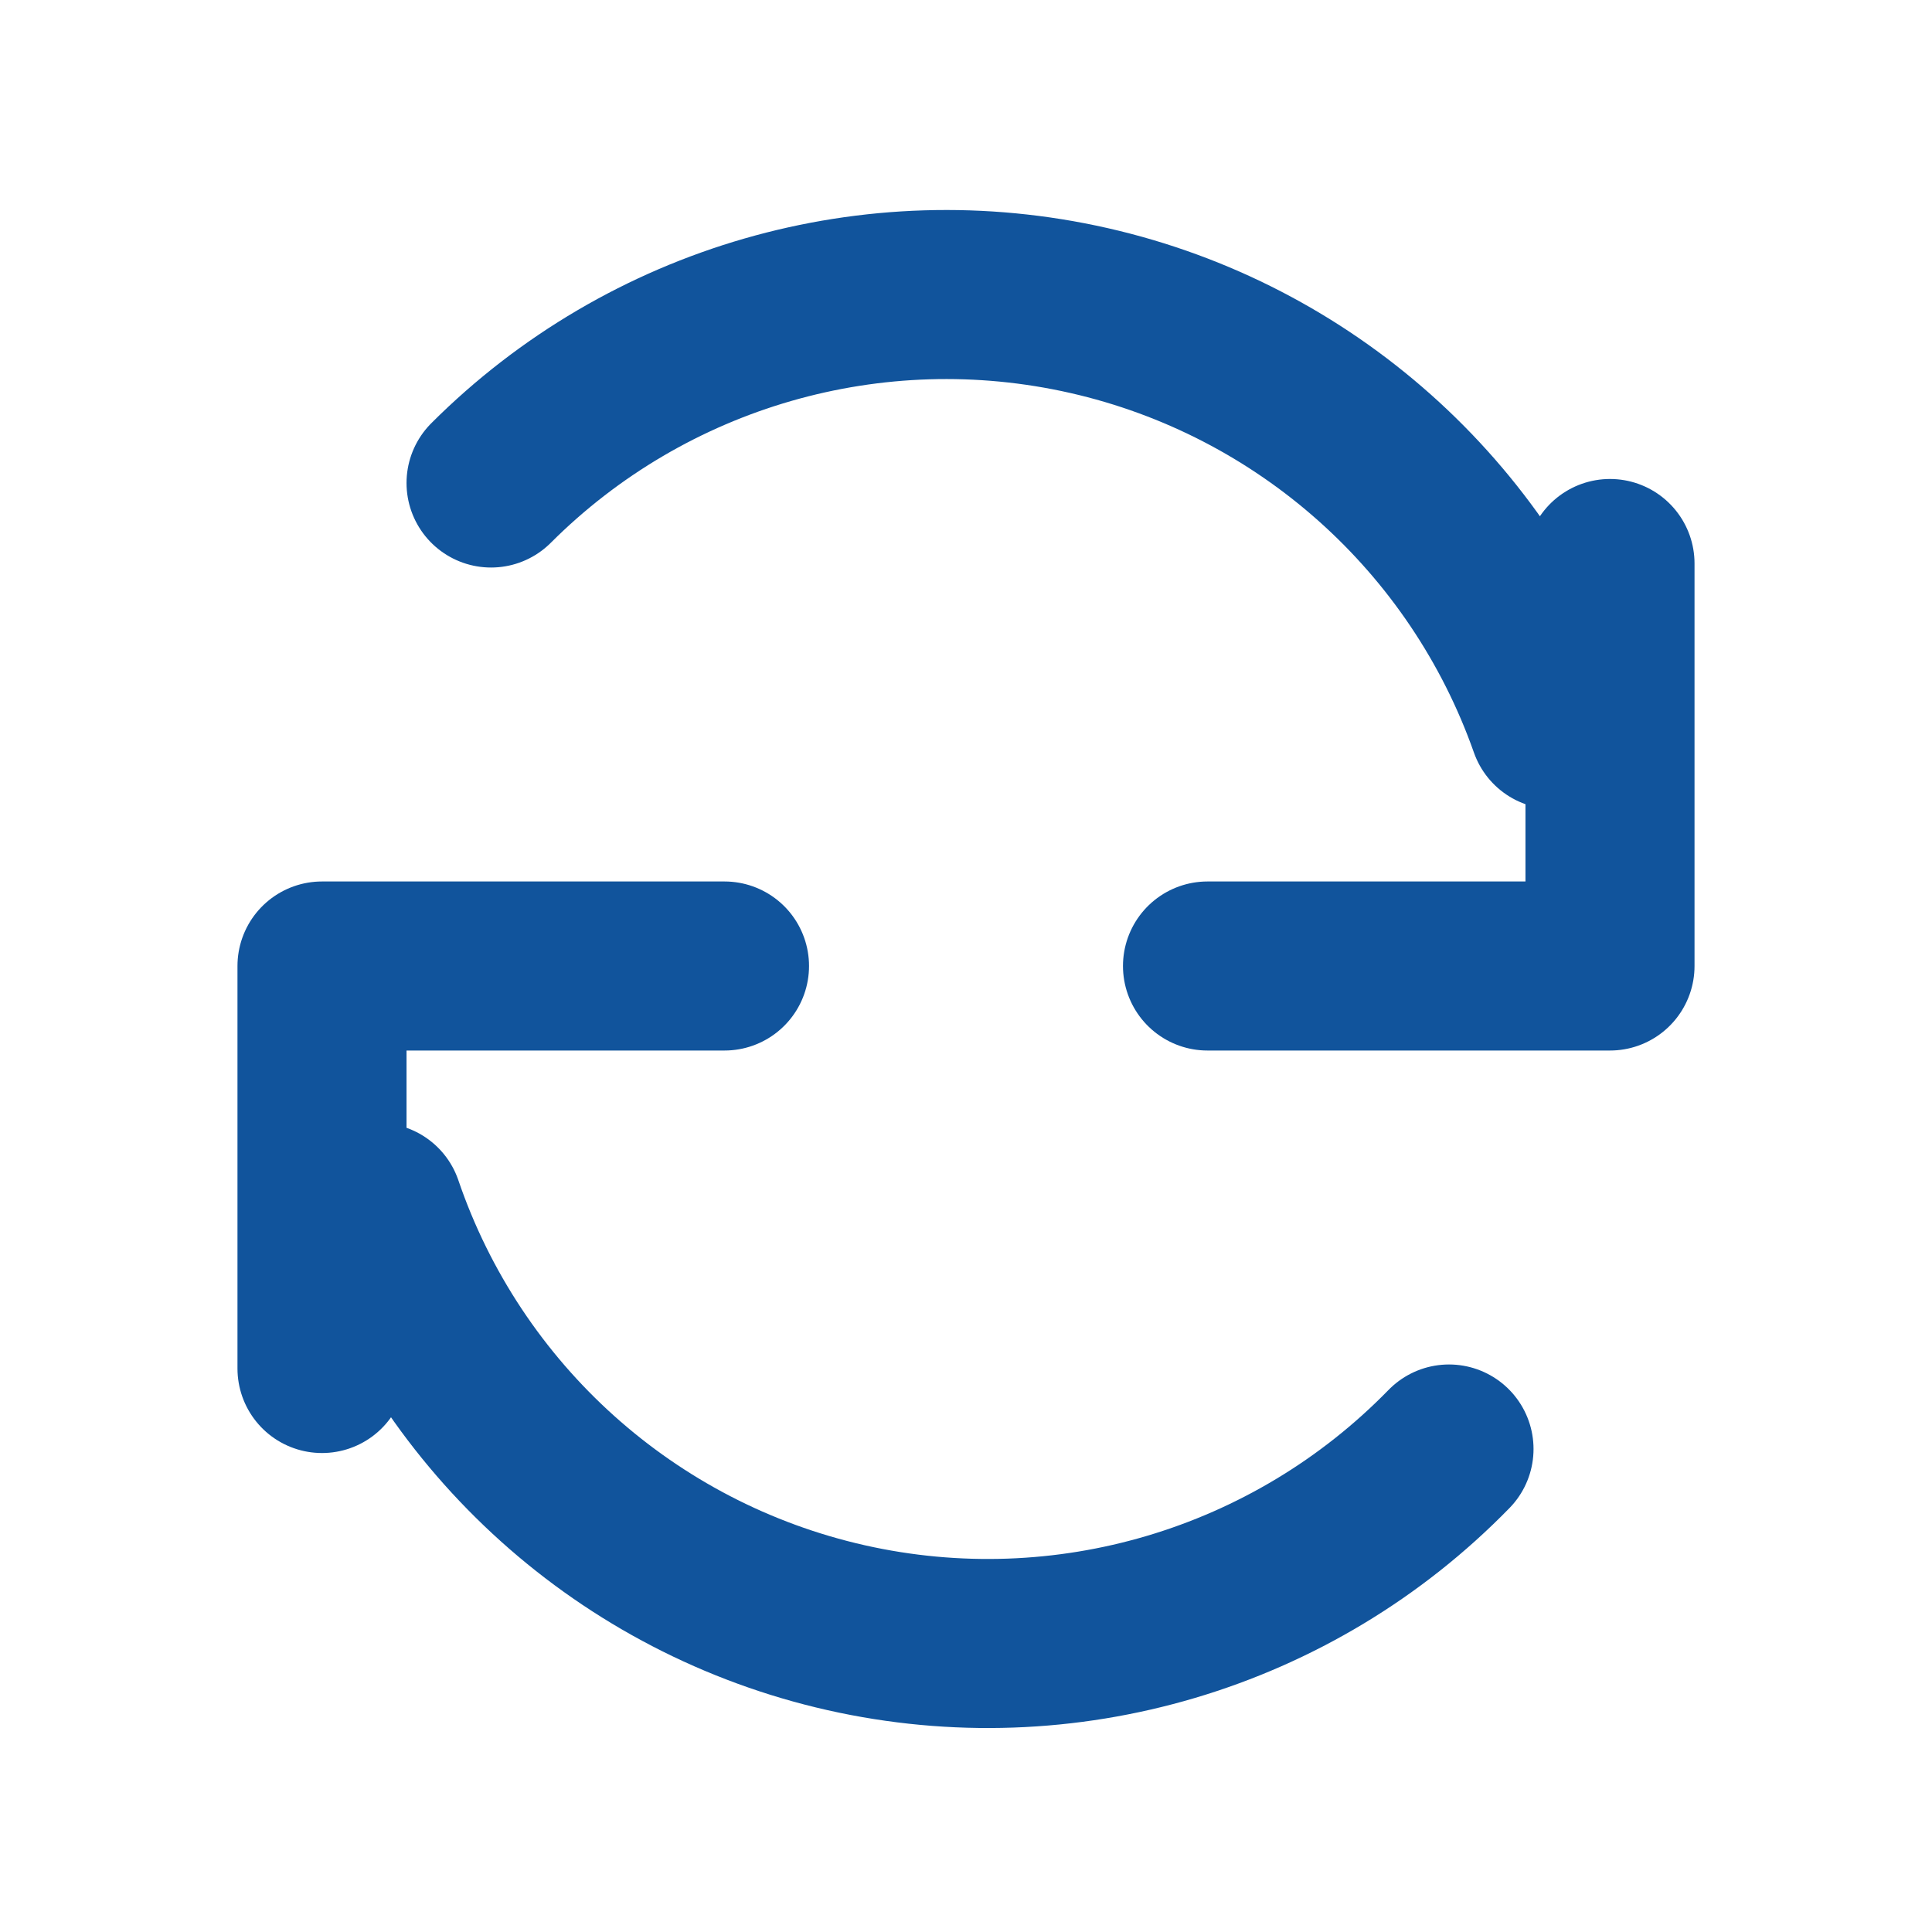
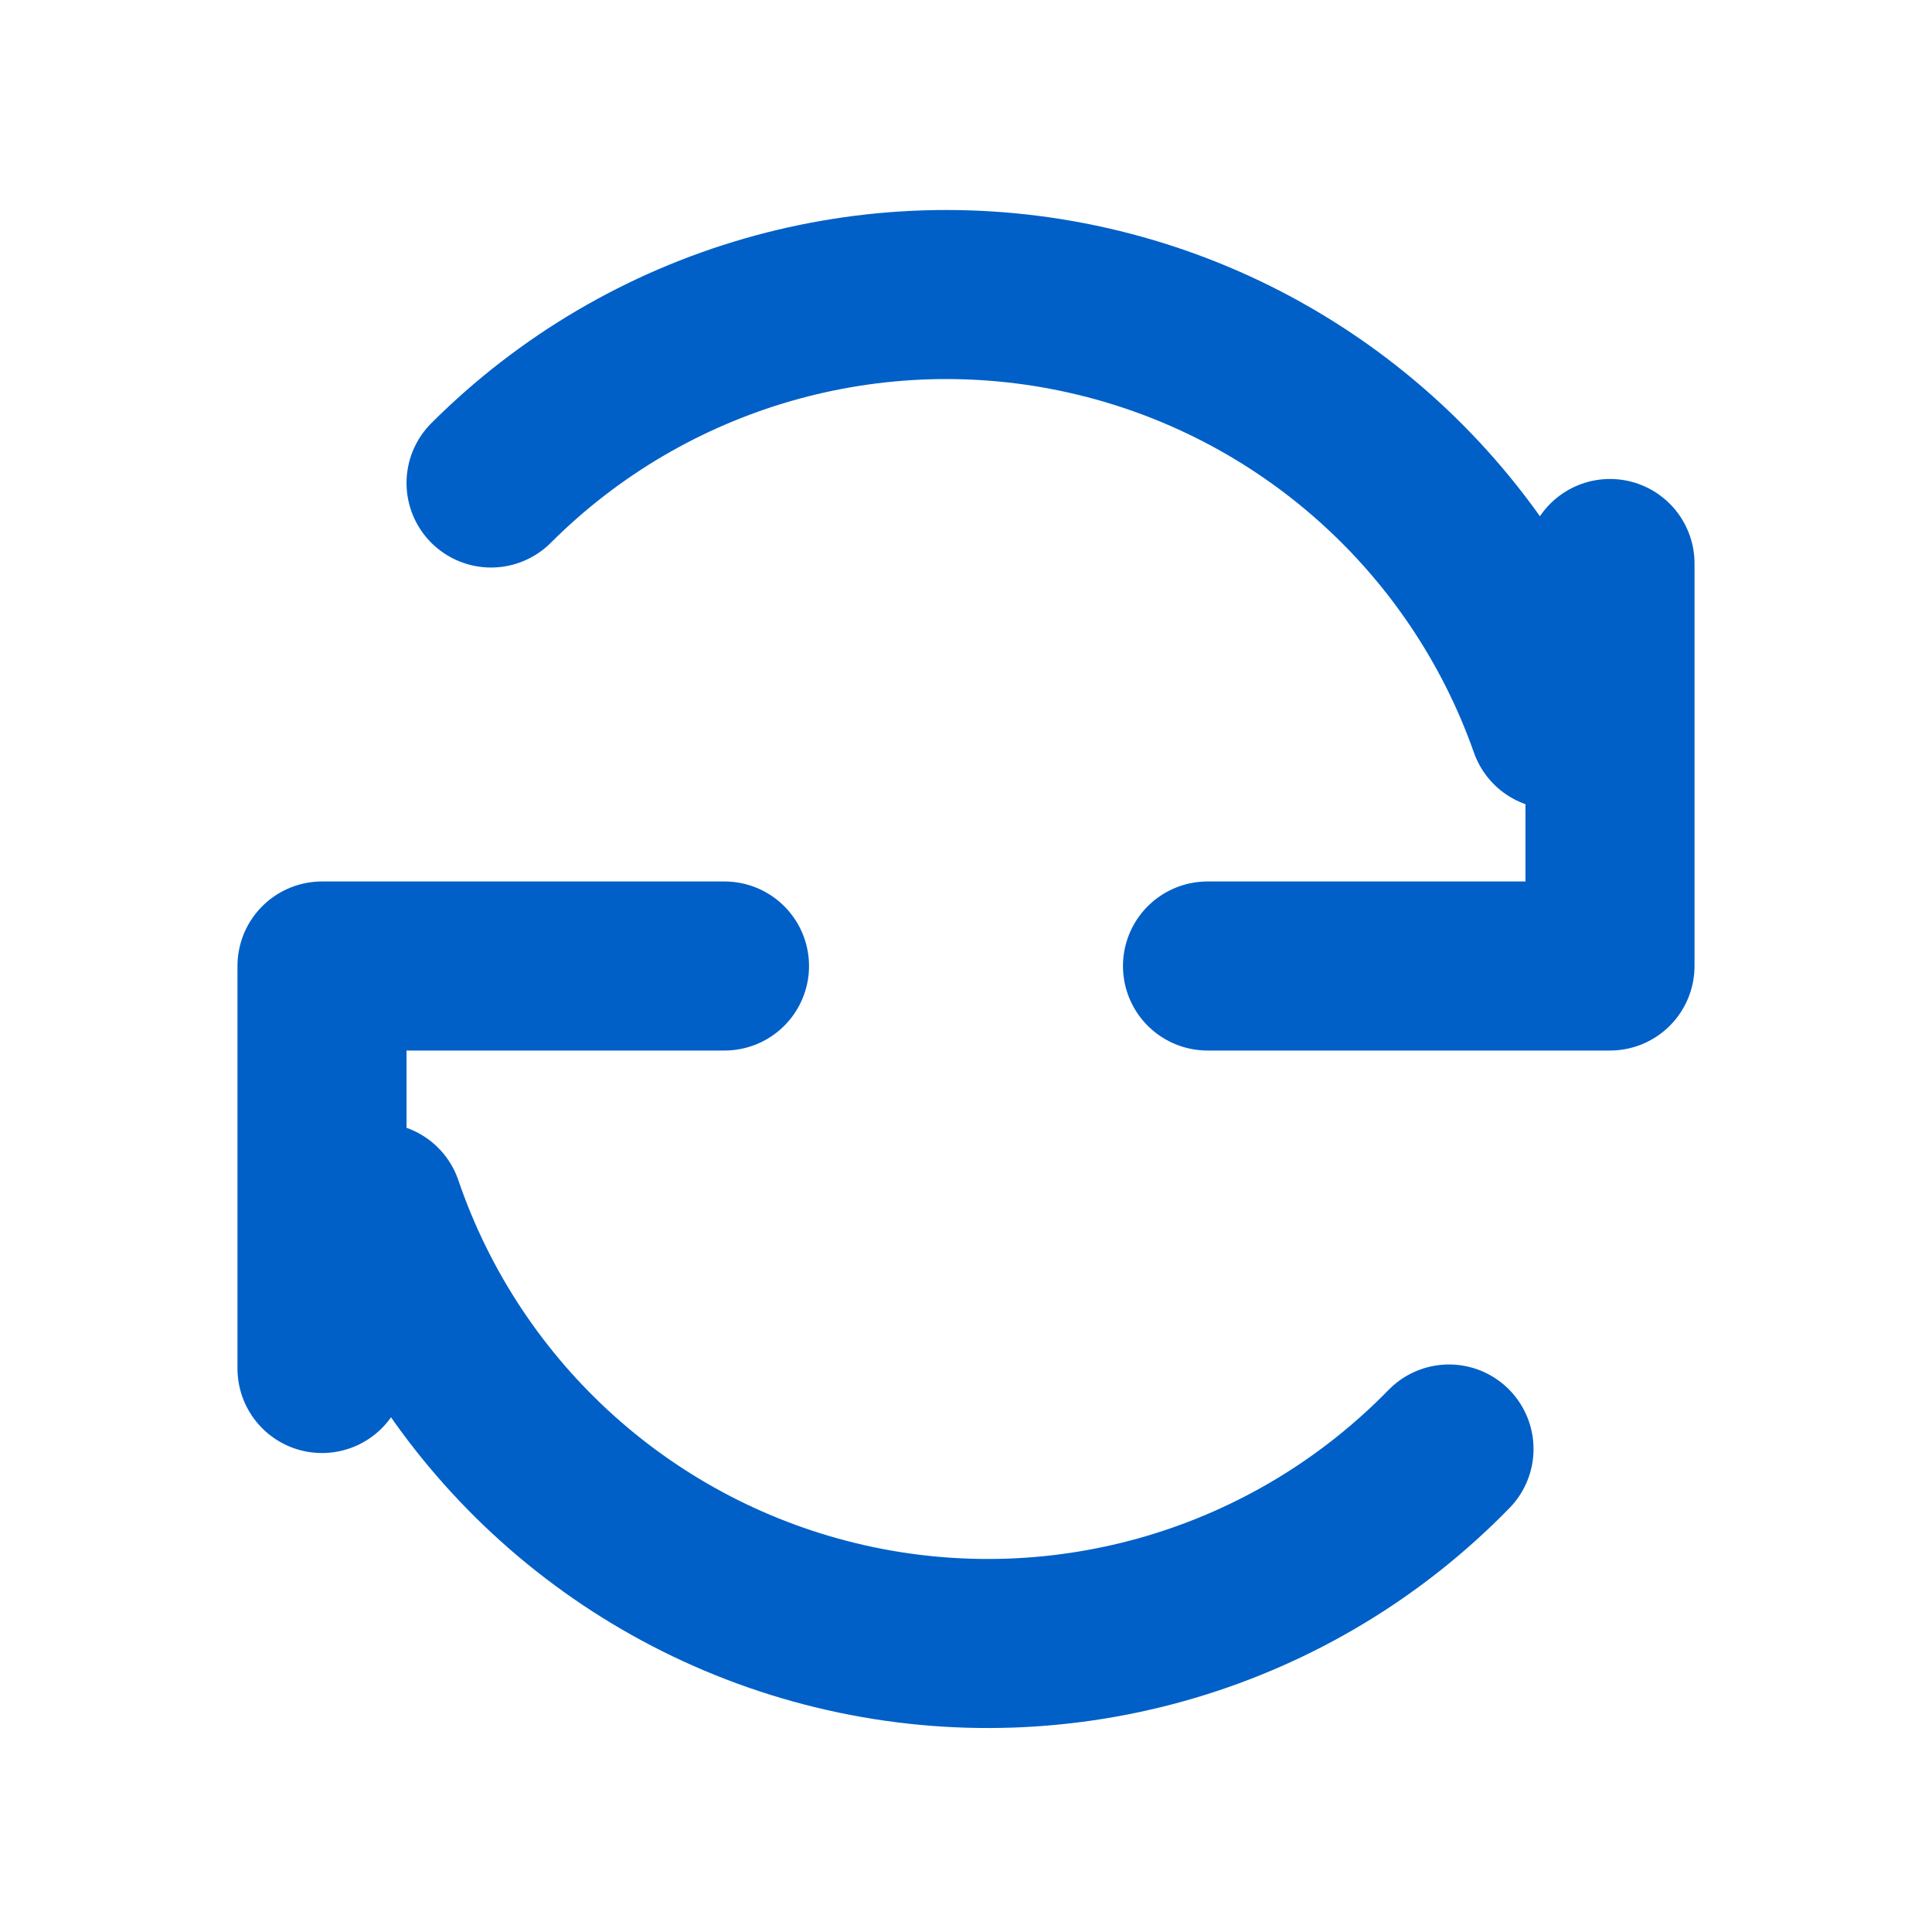
- <svg xmlns="http://www.w3.org/2000/svg" width="24" height="24" viewBox="0 0 24 24" fill="none" stroke="#11549c" stroke-width="2.1" stroke-linecap="round" stroke-linejoin="round">
+ <svg xmlns="http://www.w3.org/2000/svg" width="24" height="24" viewBox="0 0 24 24" fill="none" stroke="#0060c7" stroke-width="2.1" stroke-linecap="round" stroke-linejoin="round">
  <path d="M20 7v5h-5M4 17v-5h5M6.1 6a8 8 0 0 1 13.2 3M4.7 15A8 8 0 0 0 18 18" />
</svg>
